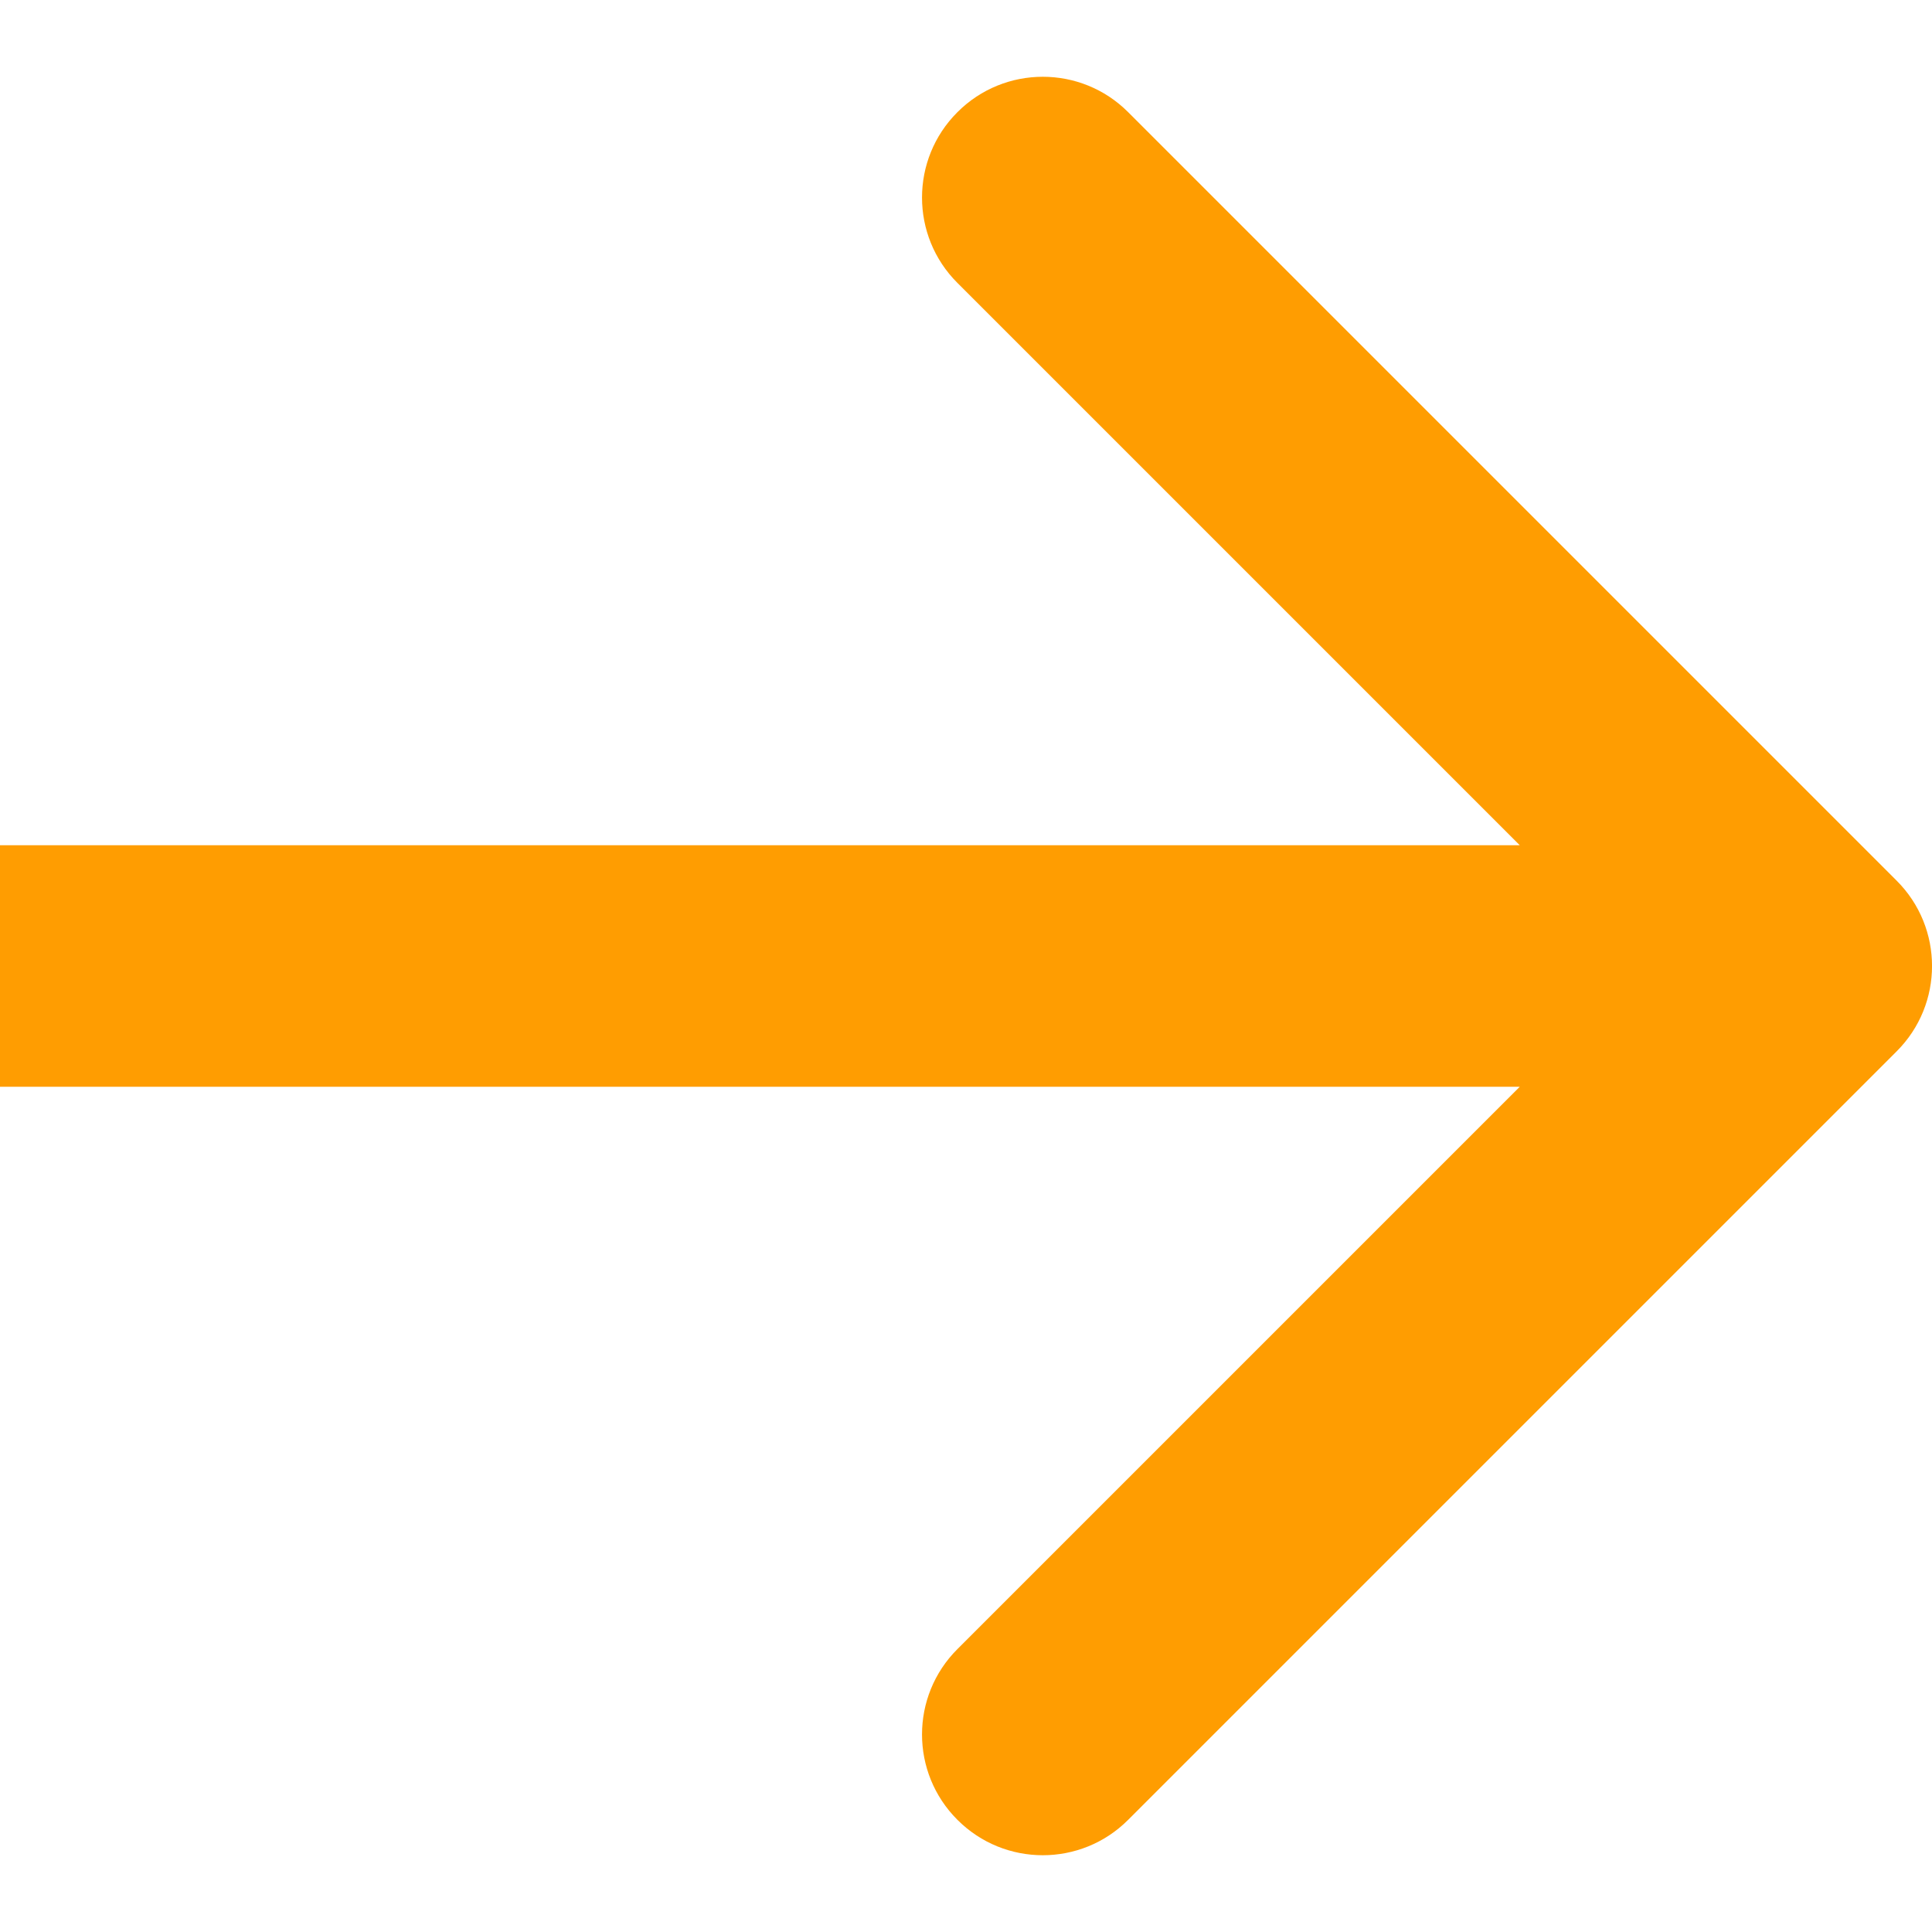
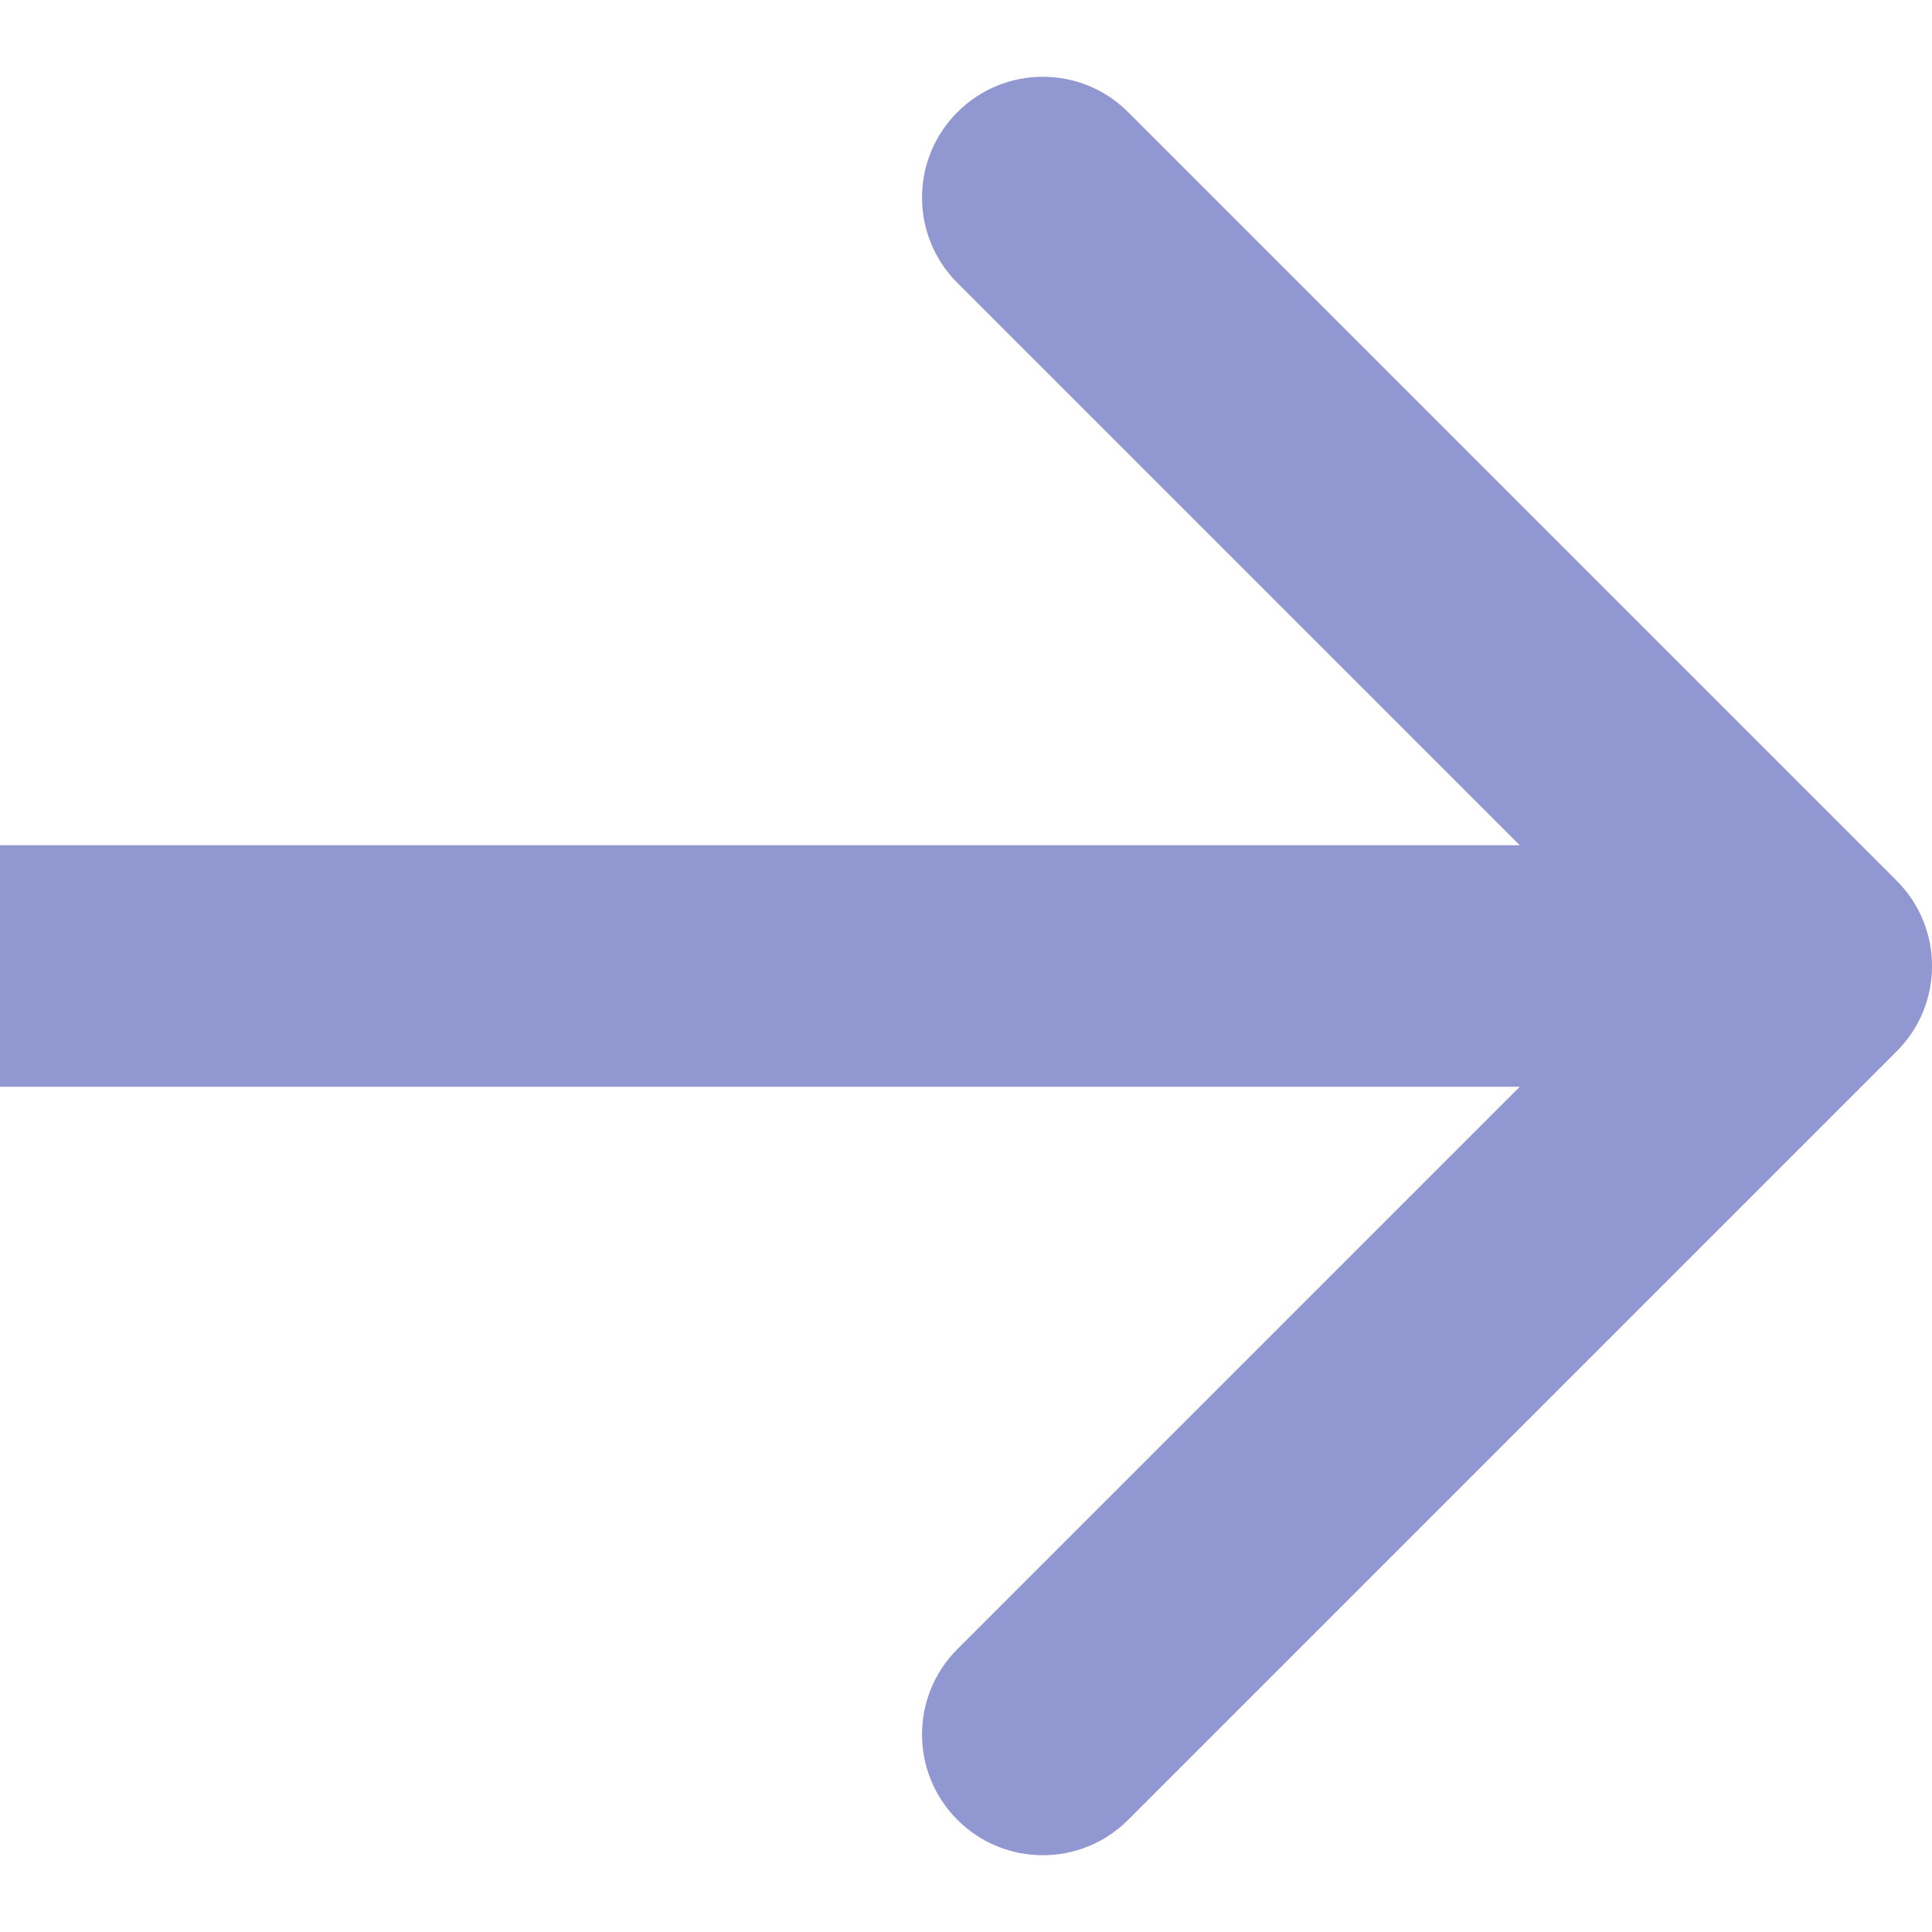
- <svg xmlns="http://www.w3.org/2000/svg" width="16" height="16" viewBox="0 0 16 16" fill="none">
-   <path id="Arrow 1" d="M15.707 8.707C16.098 8.317 16.098 7.683 15.707 7.293L9.343 0.929C8.953 0.538 8.319 0.538 7.929 0.929C7.538 1.319 7.538 1.953 7.929 2.343L13.586 8L7.929 13.657C7.538 14.047 7.538 14.681 7.929 15.071C8.319 15.462 8.953 15.462 9.343 15.071L15.707 8.707ZM0 9H15V7H0V9Z" fill="#FF9D01" />
+ <svg xmlns="http://www.w3.org/2000/svg" width="16" height="16" viewBox="0 0 16 16" fill="#9197d1">
+   <path id="Arrow 1" d="M15.707 8.707C16.098 8.317 16.098 7.683 15.707 7.293L9.343 0.929C8.953 0.538 8.319 0.538 7.929 0.929C7.538 1.319 7.538 1.953 7.929 2.343L13.586 8L7.929 13.657C7.538 14.047 7.538 14.681 7.929 15.071C8.319 15.462 8.953 15.462 9.343 15.071L15.707 8.707ZM0 9H15V7H0V9Z" fill="#9197d1" />
</svg>
